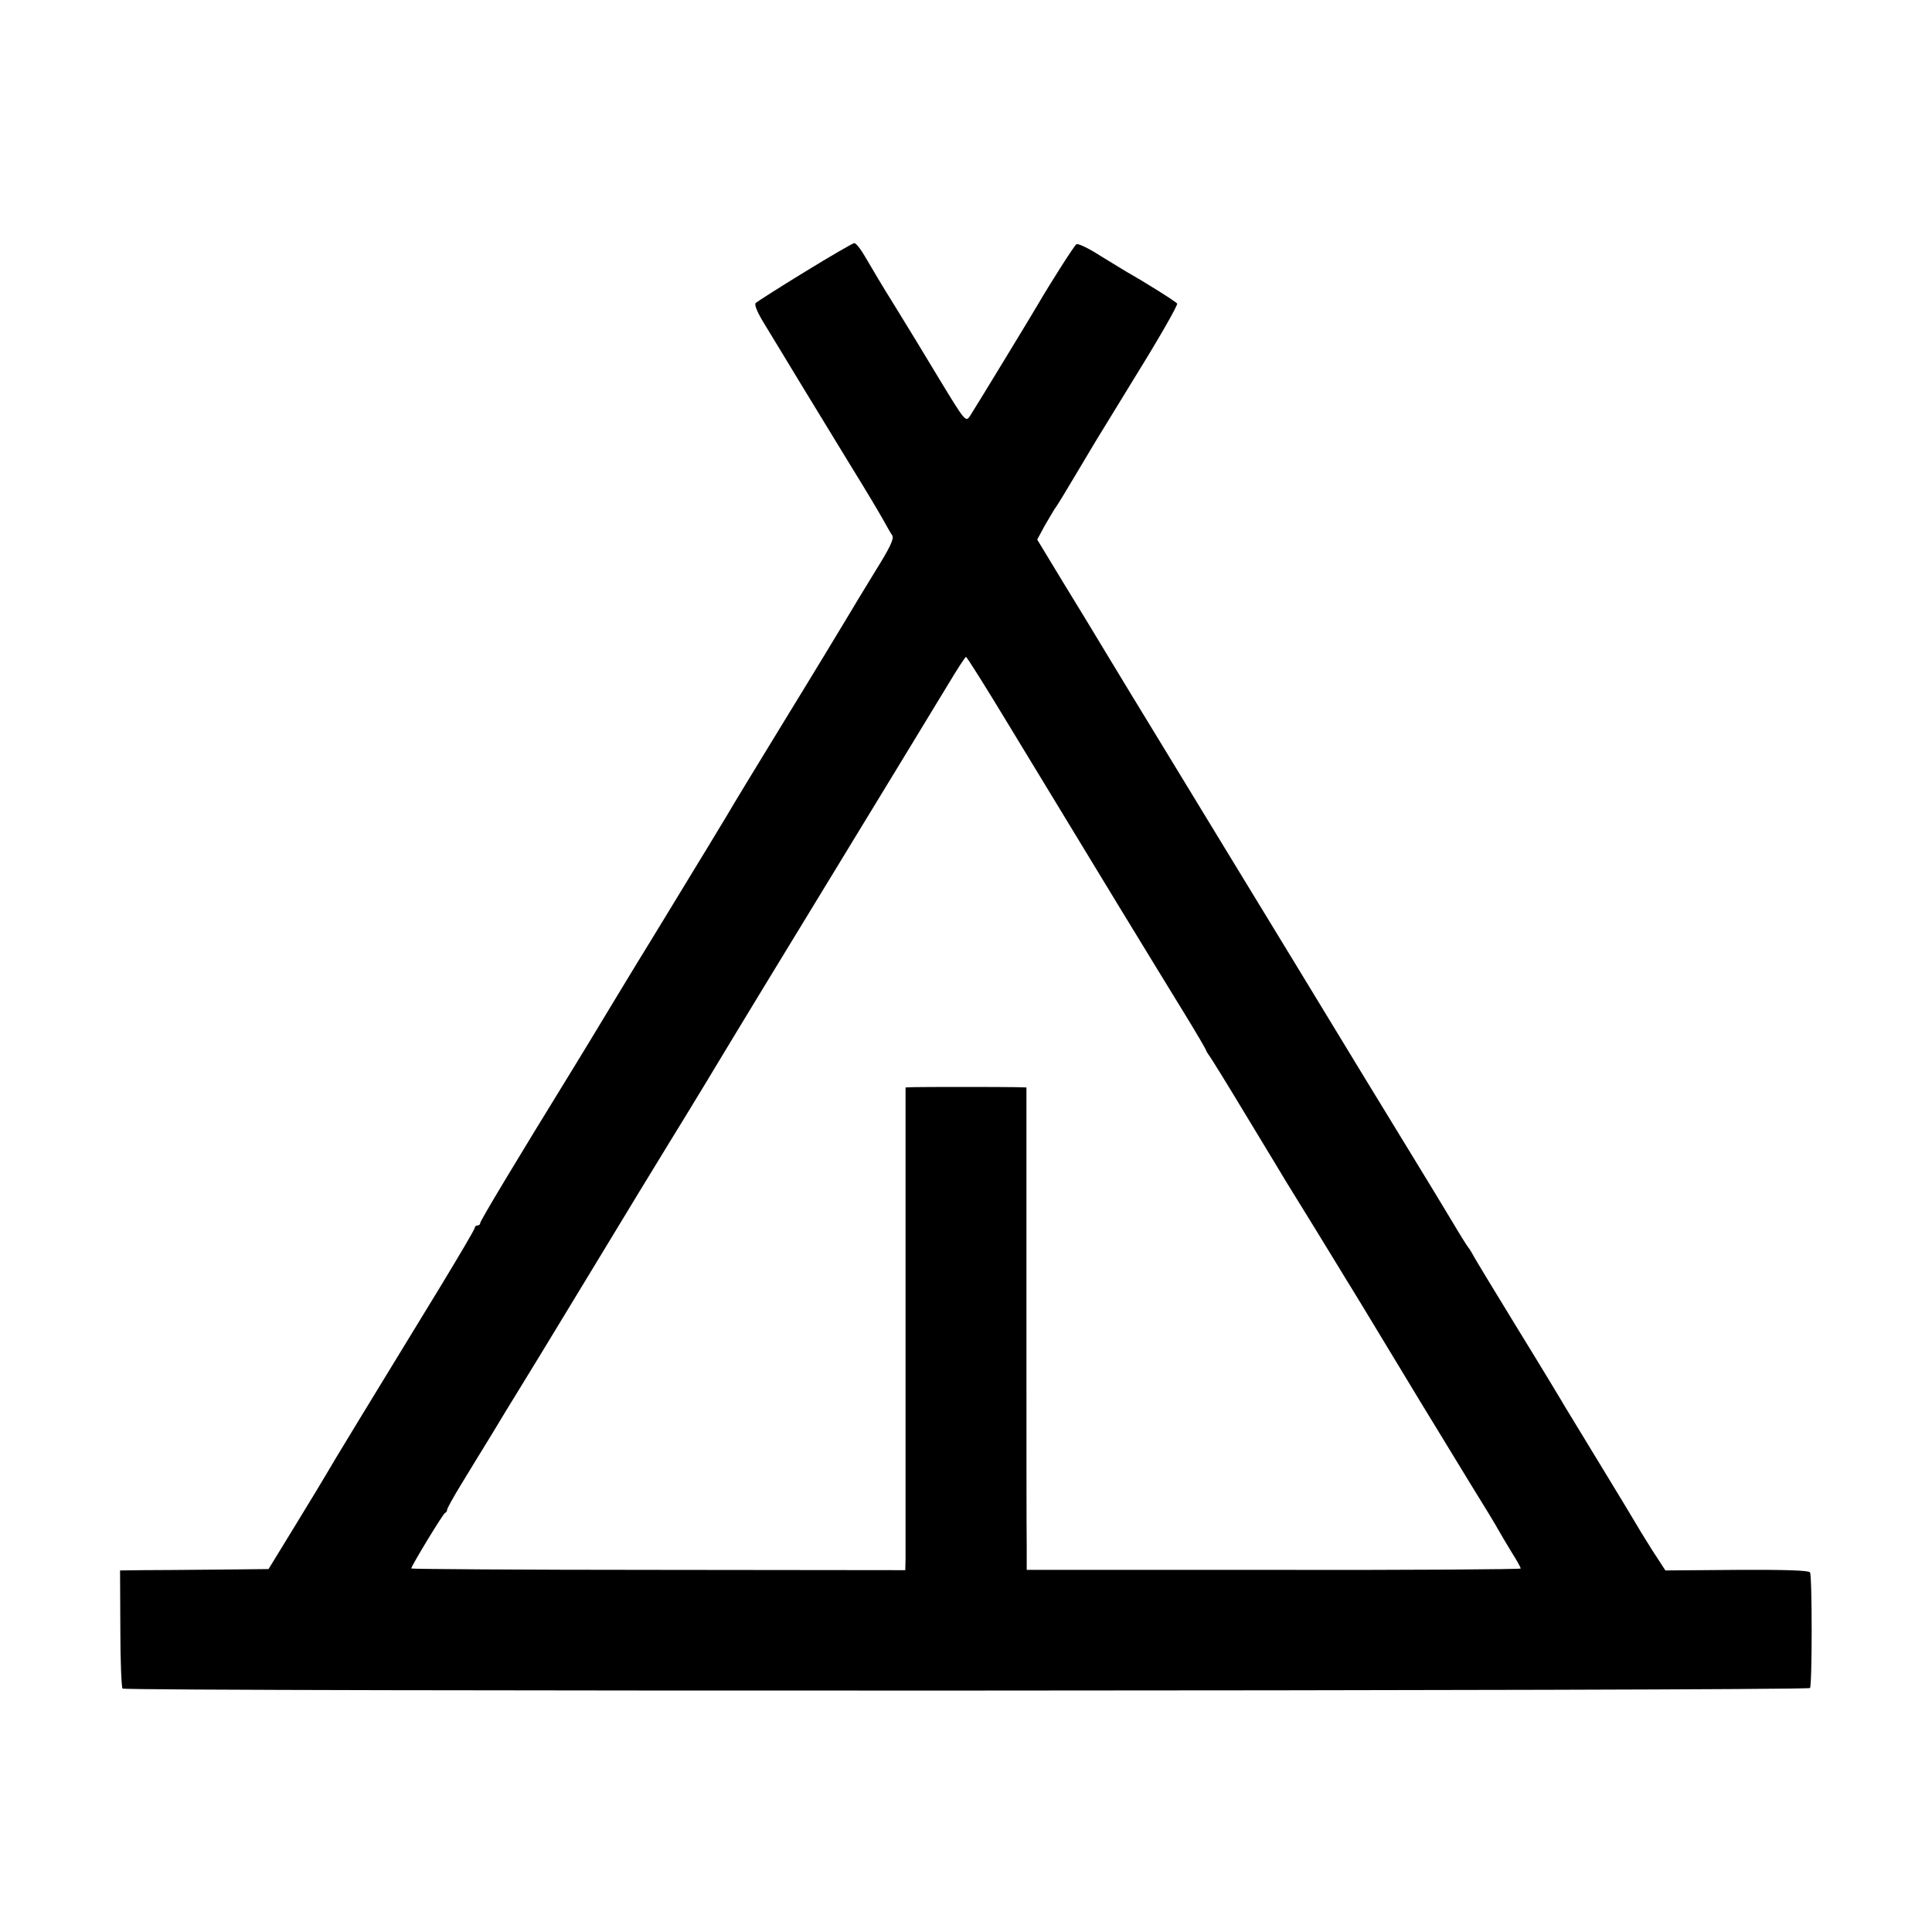
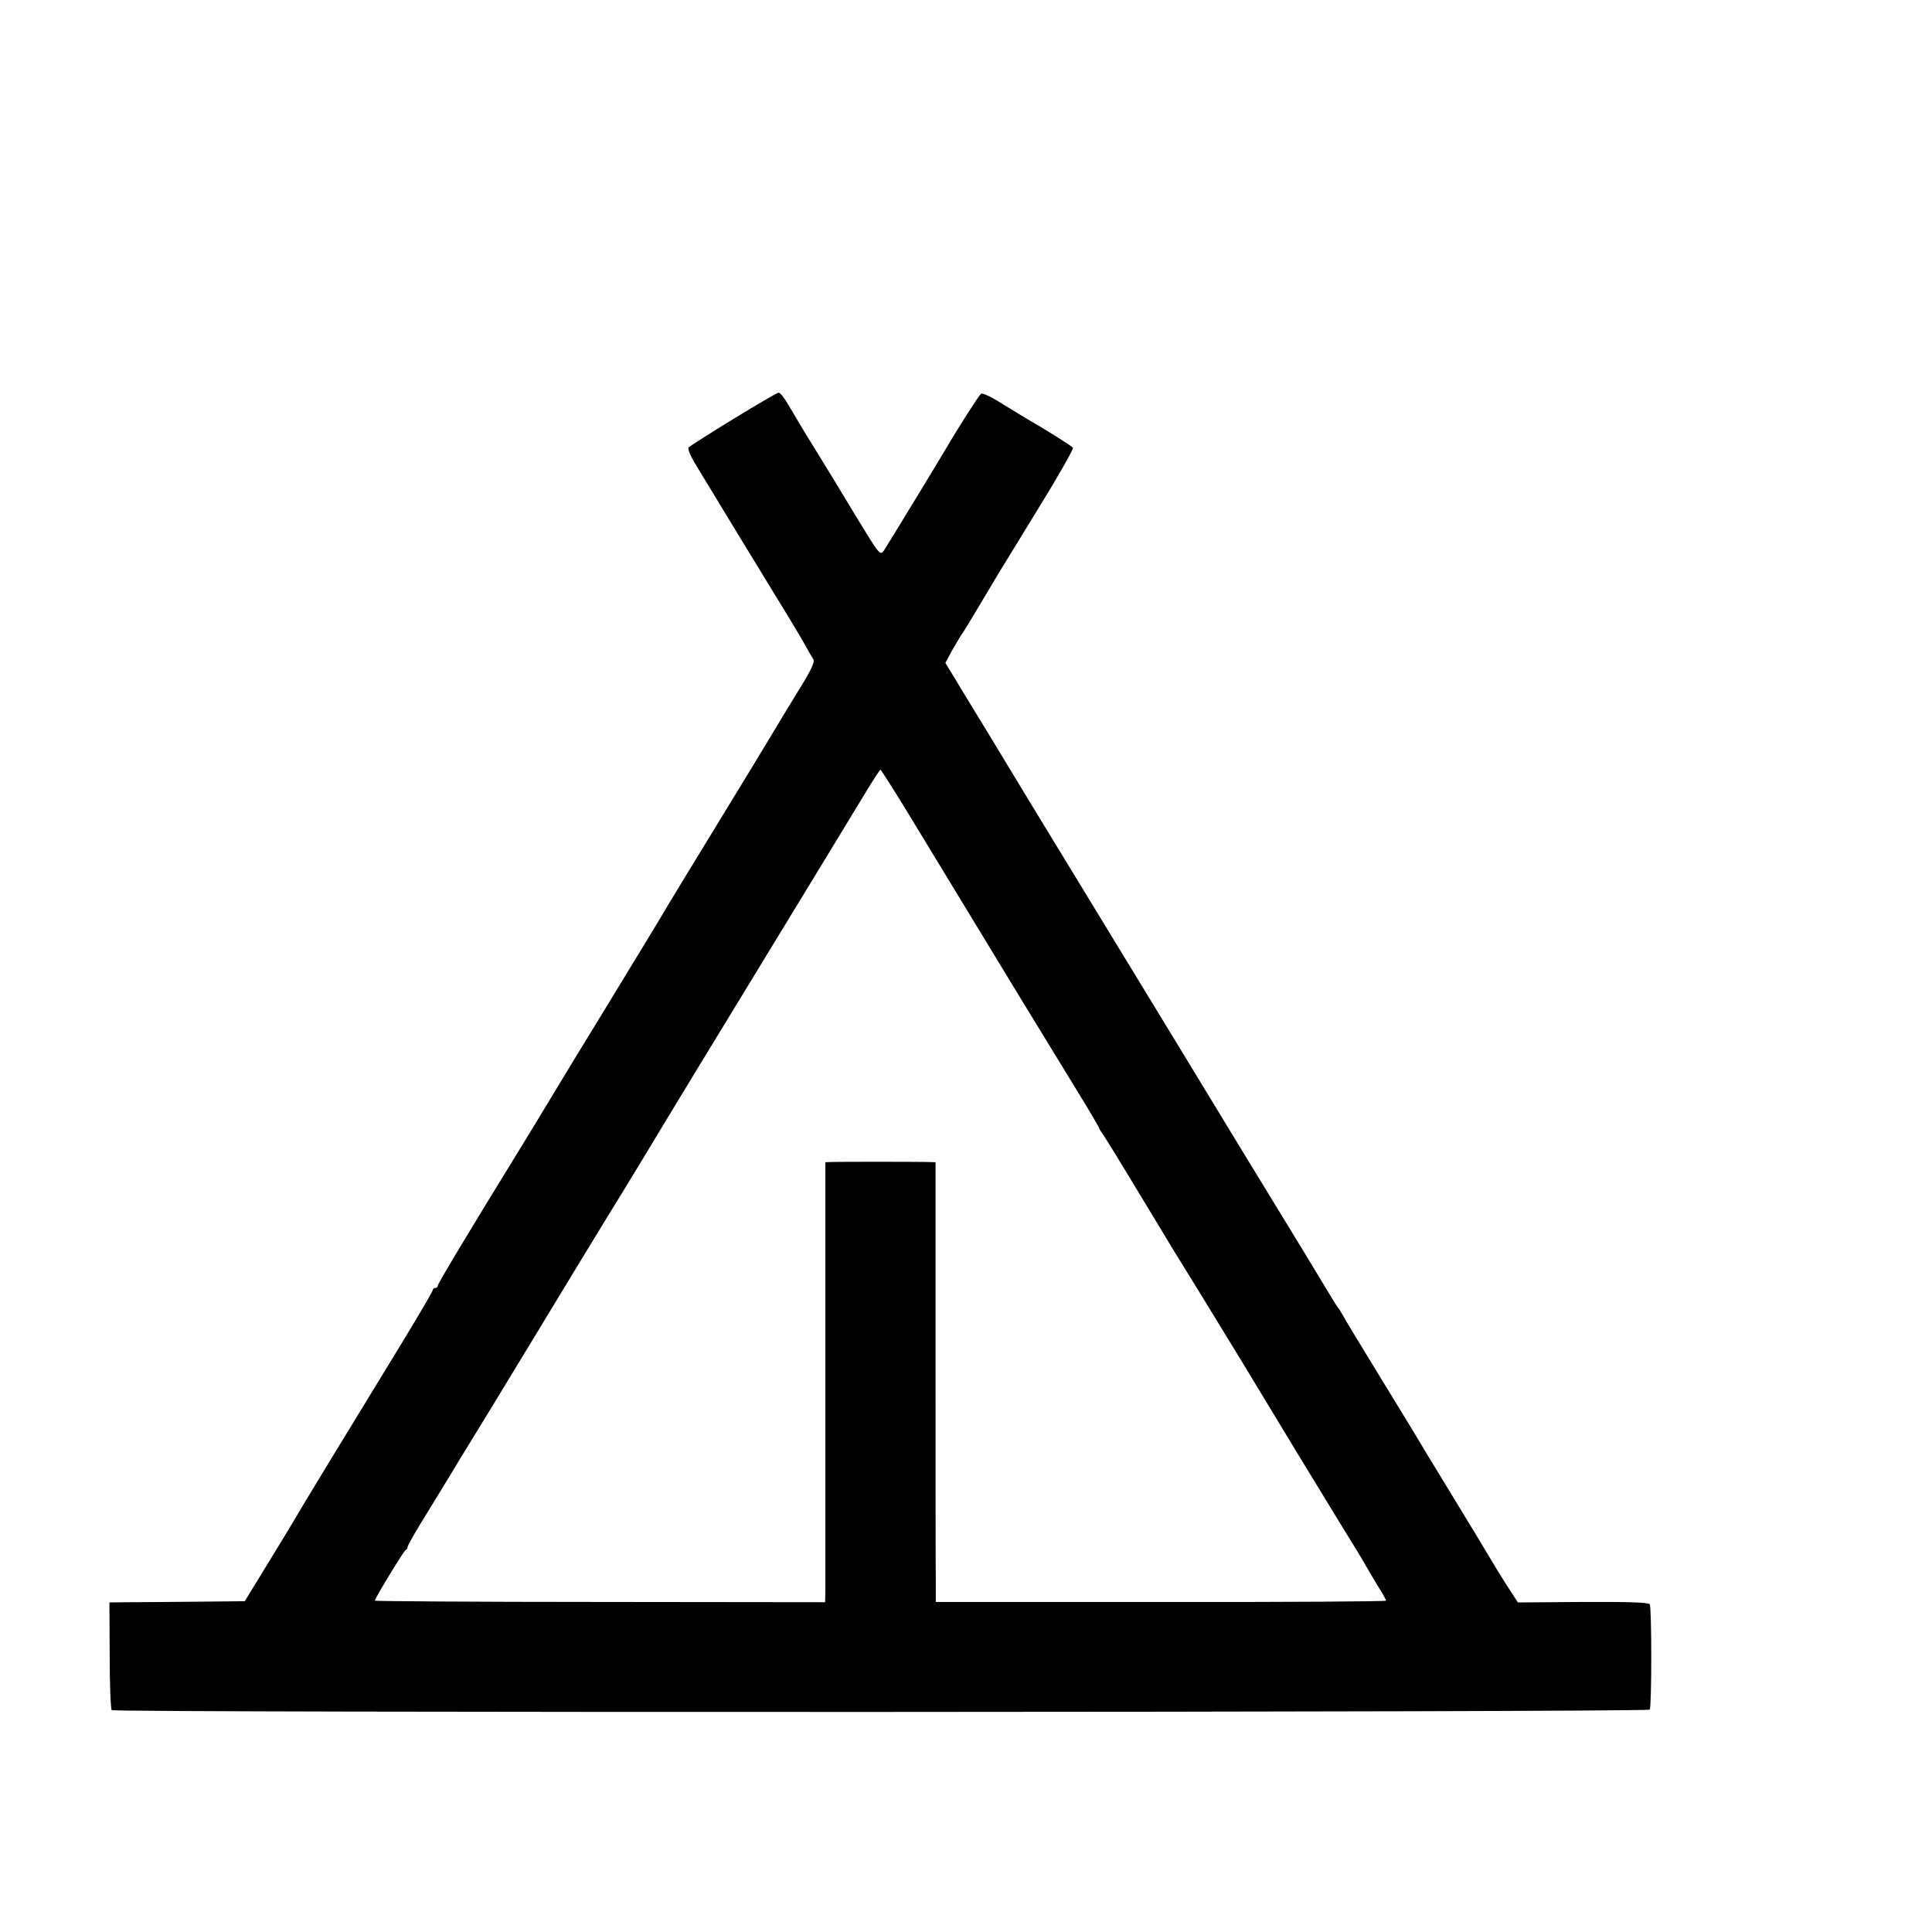
- <svg xmlns="http://www.w3.org/2000/svg" version="1.0" width="700pt" height="700pt" viewBox="0 0 700 700" preserveAspectRatio="xMidYMid meet">
-   <g transform="translate(0,700) scale(0.1,-0.1)" fill="#000000" stroke="none">
+ <svg xmlns="http://www.w3.org/2000/svg" version="1.0" width="768pt" height="768pt" viewBox="0 0 768 768" preserveAspectRatio="xMidYMid meet">
+   <g transform="translate(0,768) scale(0.1,-0.1)" fill="#000000" stroke="none">
    <path d="M2916 6015 c-93 -57 -173 -108 -178 -113 -6 -6 7 -36 33 -78 23 -38 86 -141 139 -229 54 -88 135 -221 180 -295 46 -74 94 -155 108 -180 14 -25 29 -52 35 -60 7 -12 -9 -45 -62 -130 -39 -63 -85 -140 -103 -170 -18 -30 -117 -194 -222 -365 -104 -170 -199 -326 -210 -346 -12 -19 -61 -102 -111 -183 -49 -81 -101 -166 -115 -189 -14 -23 -39 -64 -55 -90 -17 -27 -77 -126 -134 -220 -57 -95 -127 -210 -156 -257 -194 -315 -325 -533 -325 -541 0 -5 -4 -9 -10 -9 -5 0 -10 -4 -10 -9 0 -5 -55 -98 -121 -207 -247 -404 -403 -660 -416 -684 -8 -14 -58 -97 -112 -185 l-98 -160 -189 -2 c-104 -1 -225 -2 -269 -2 l-80 -1 1 -210 c0 -116 4 -213 8 -218 11 -11 6107 -9 6114 2 8 13 8 406 0 419 -4 7 -88 10 -265 9 l-259 -2 -50 77 c-27 43 -54 87 -60 98 -6 11 -62 103 -124 205 -62 102 -120 197 -129 212 -9 16 -85 142 -170 280 -85 139 -160 262 -165 273 -6 11 -13 22 -16 25 -3 3 -30 46 -59 95 -30 50 -102 169 -161 265 -59 96 -240 393 -402 660 -163 267 -371 609 -463 760 -92 151 -194 318 -225 370 -31 52 -101 167 -155 255 l-97 160 27 50 c16 27 32 55 36 61 5 5 38 59 74 120 36 60 69 116 74 124 5 8 75 122 155 253 81 131 144 242 141 247 -4 7 -114 76 -183 115 -10 6 -52 32 -95 58 -42 27 -81 46 -87 42 -8 -5 -94 -140 -140 -219 -19 -33 -221 -365 -246 -404 -15 -22 -18 -18 -111 135 -52 87 -123 203 -157 258 -67 108 -67 110 -111 184 -16 28 -34 51 -40 50 -5 0 -86 -47 -179 -104z m739 -1642 c319 -526 519 -854 637 -1046 43 -70 78 -130 78 -133 0 -2 5 -10 10 -17 6 -7 69 -109 140 -227 72 -118 134 -222 139 -230 5 -8 55 -89 111 -180 56 -91 105 -172 110 -180 9 -14 52 -84 270 -445 54 -88 135 -221 180 -295 46 -74 91 -148 100 -165 9 -16 31 -53 48 -81 18 -28 32 -54 32 -57 0 -3 -403 -6 -895 -5 l-895 0 0 81 c-1 45 -1 439 -1 875 l0 792 -37 1 c-57 1 -344 1 -374 0 l-27 -1 0 -832 c0 -458 0 -852 0 -875 l-1 -42 -895 1 c-492 0 -895 3 -895 5 0 9 115 198 122 201 5 2 8 7 8 12 0 5 23 46 51 92 28 46 78 128 112 183 33 55 70 116 82 135 12 19 132 215 265 435 133 220 266 438 295 485 65 105 206 338 220 362 6 10 172 284 370 608 198 325 387 635 420 690 33 55 62 100 65 100 3 0 73 -111 155 -247z" />
  </g>
</svg>
